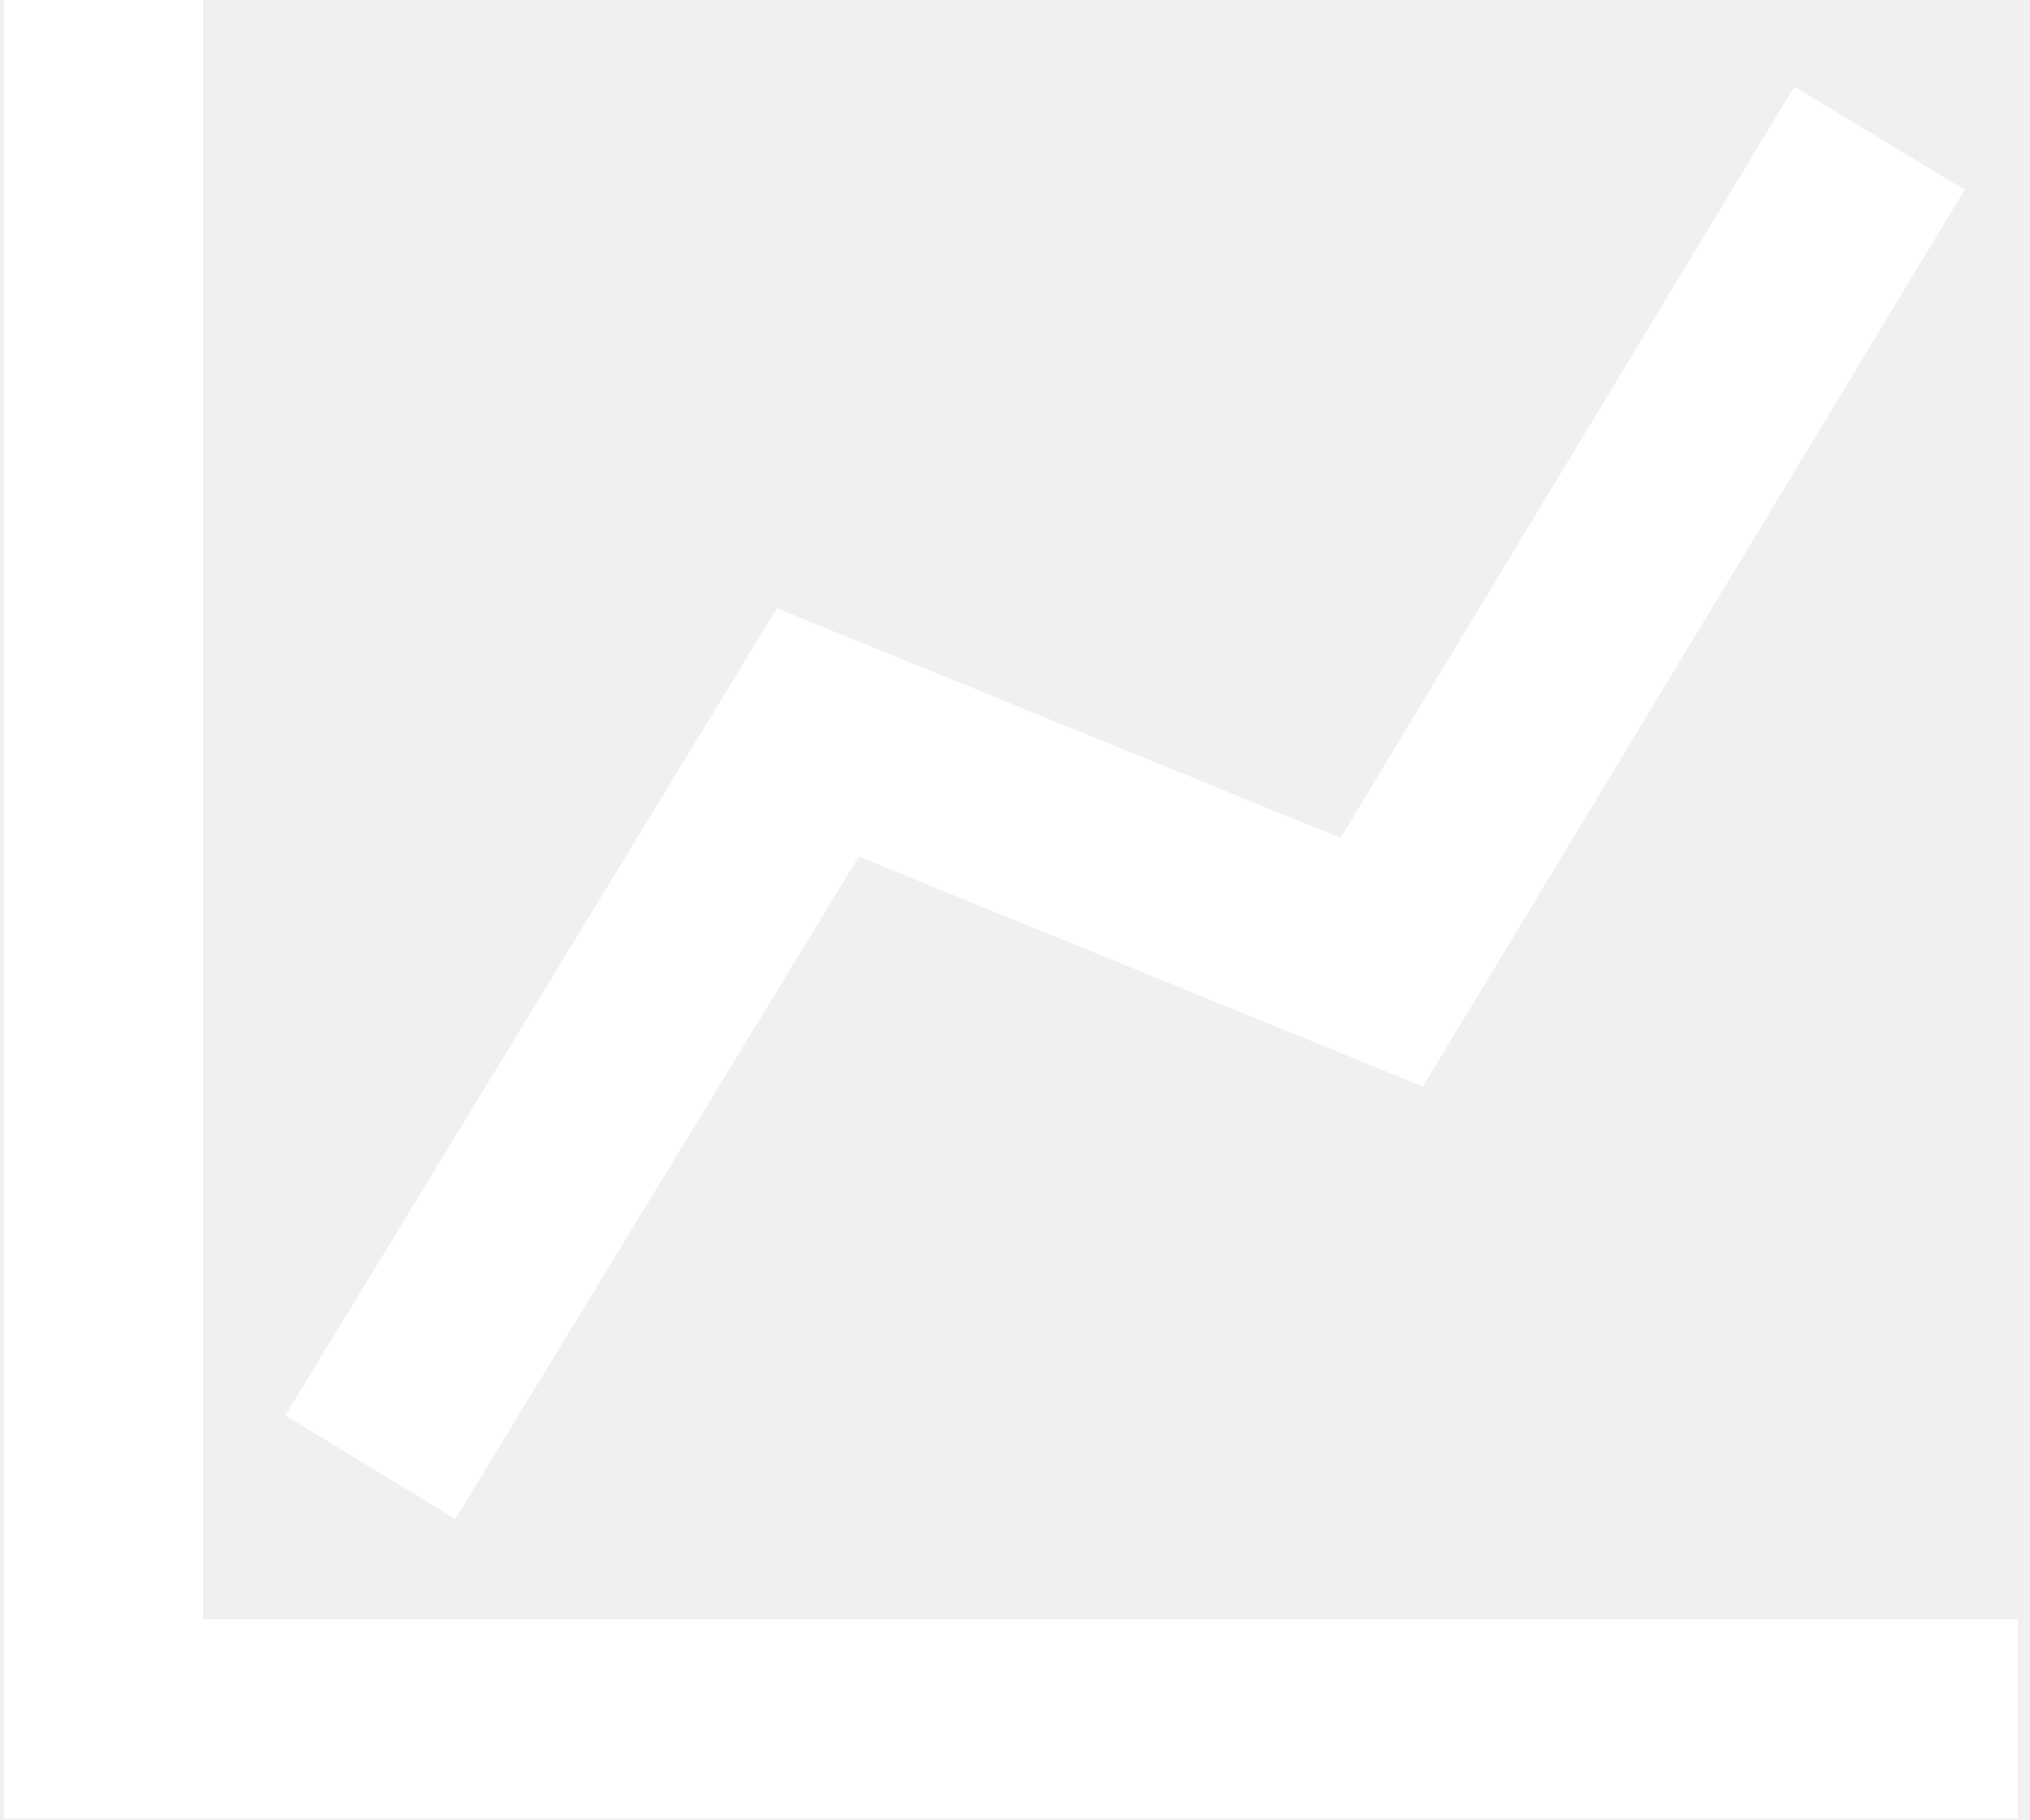
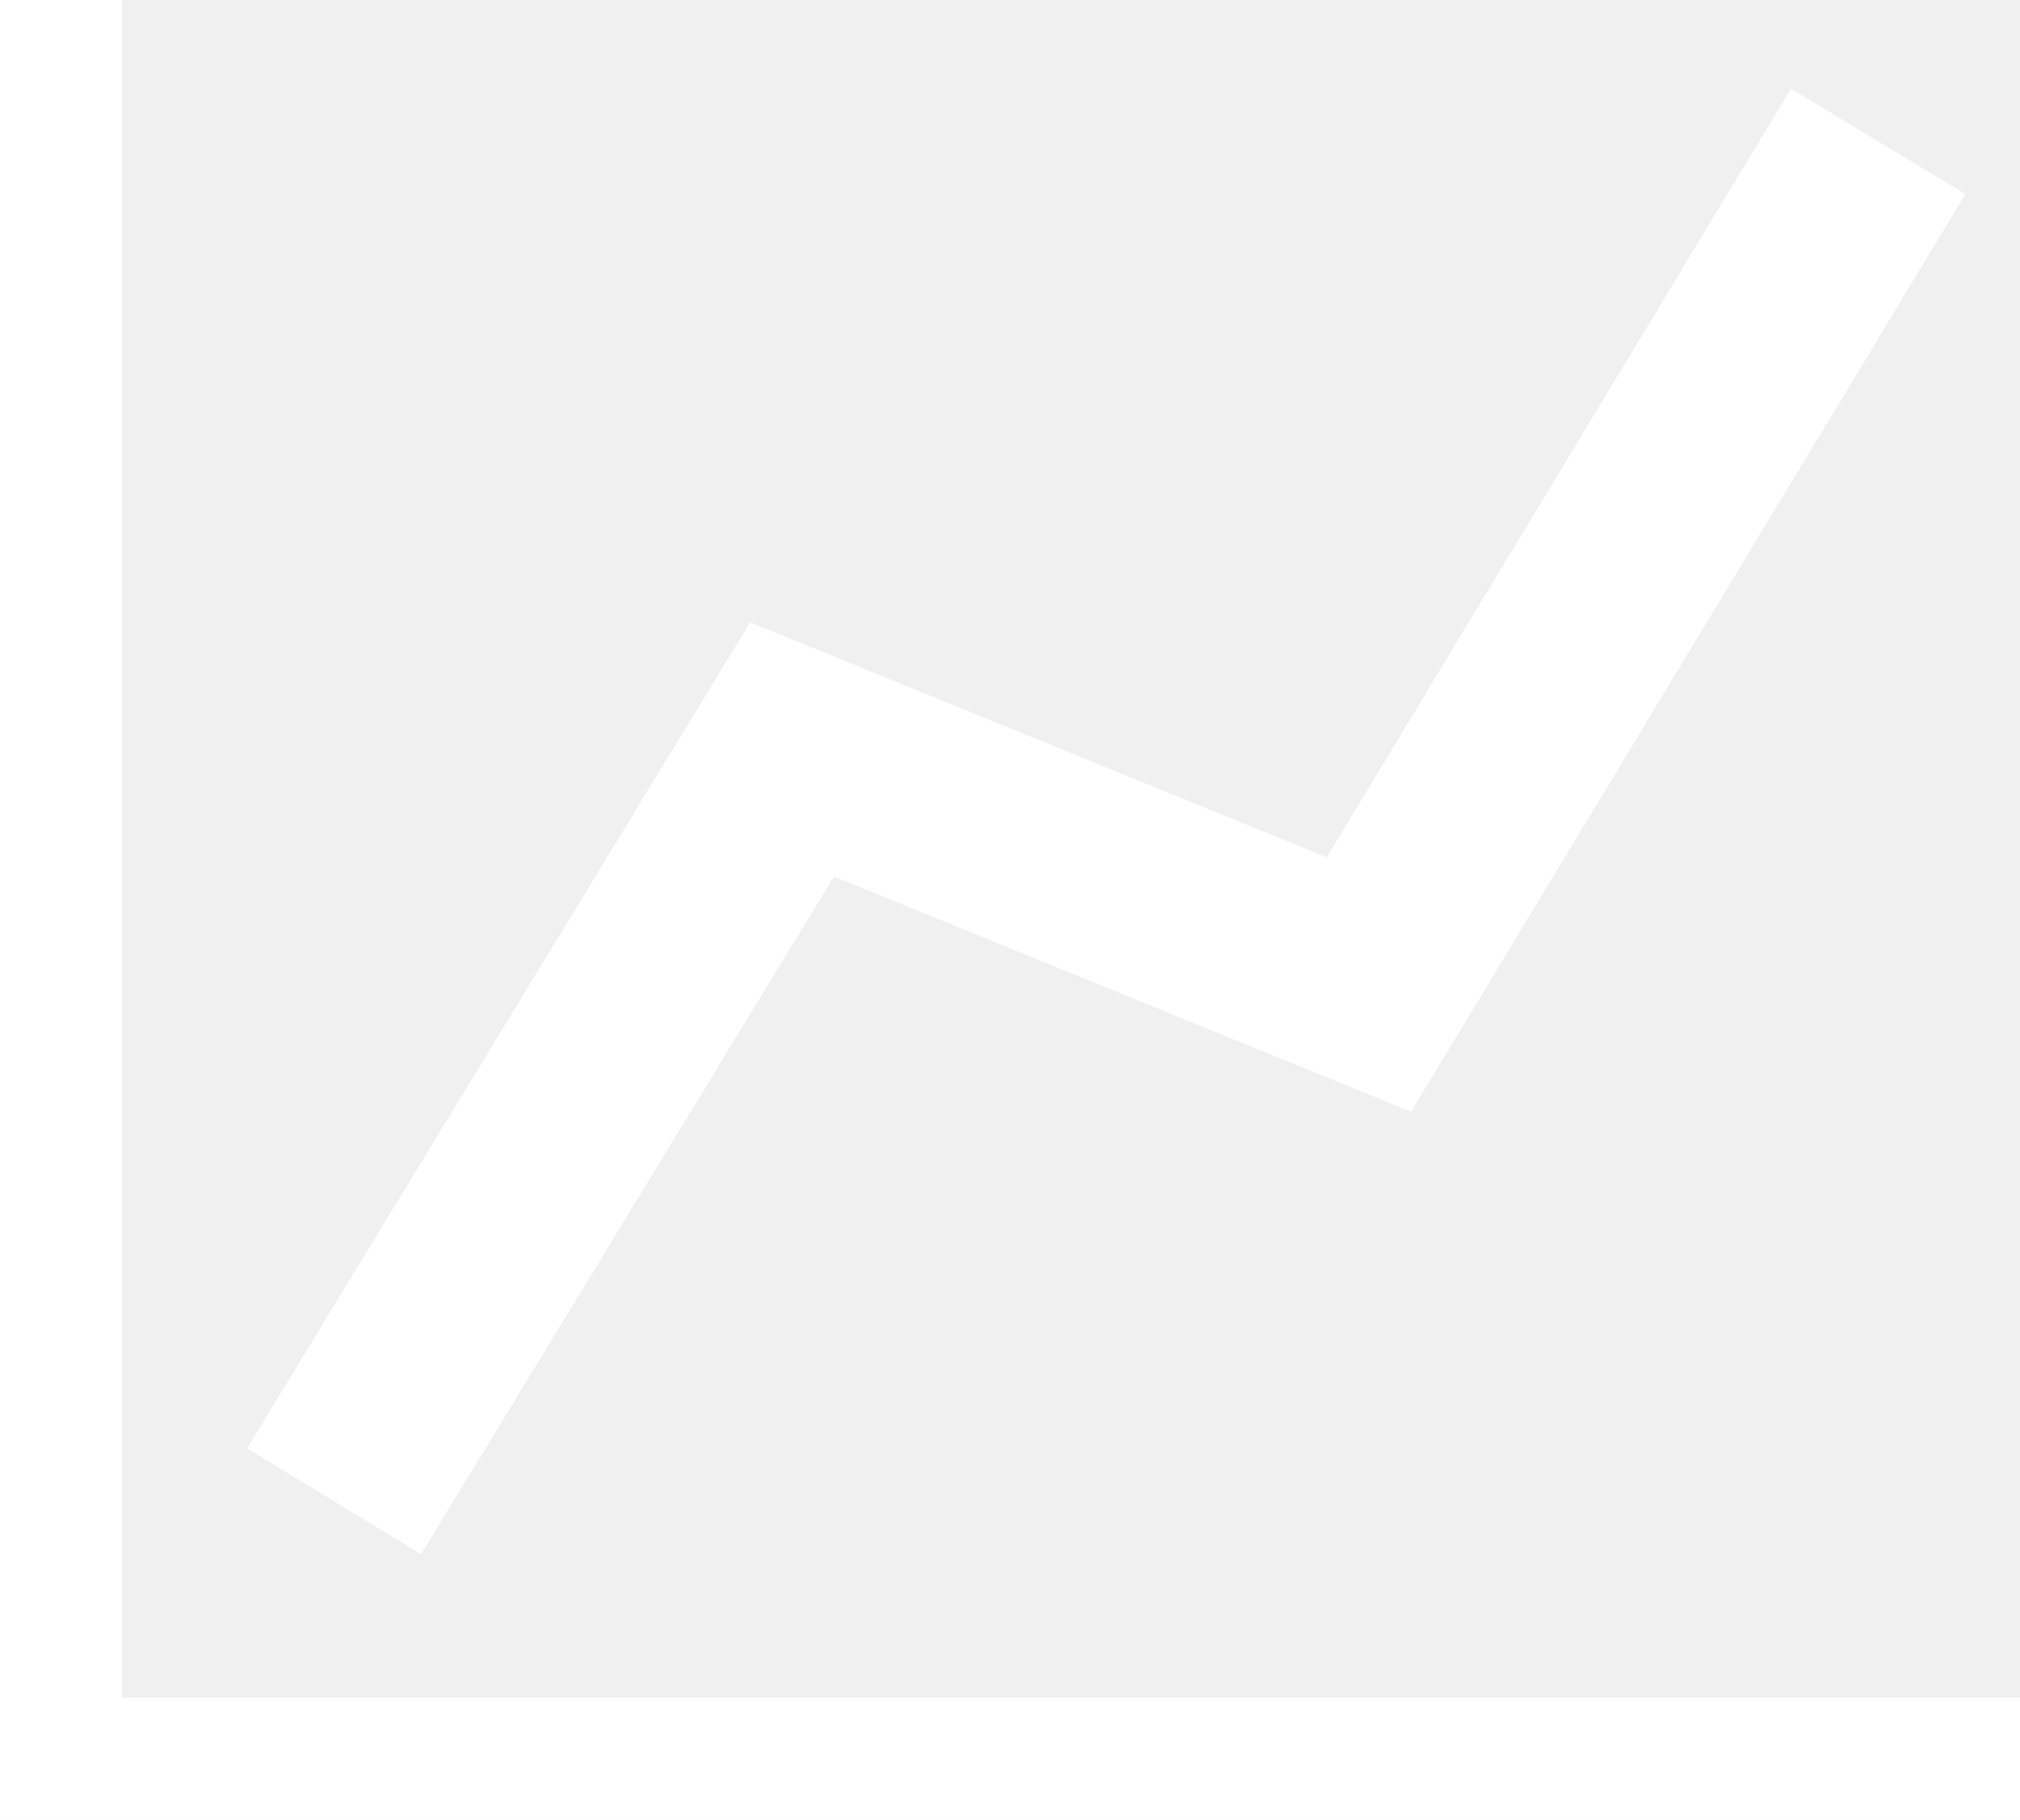
- <svg xmlns="http://www.w3.org/2000/svg" version="1.1" id="Layer_1" x="0px" y="0px" width="509.8px" height="456.8px" viewBox="-544 222.2 509.8 456.8" enable-background="new -544 222.2 509.8 456.8" xml:space="preserve">
-   <polyline fill="none" stroke="#FFFFFF" stroke-width="50" stroke-miterlimit="10" points="-451,590.6 -338.6,406.1 -197,463.8   -72,256.9 " />
-   <polyline fill="none" stroke="#FFFFFF" stroke-width="50" stroke-miterlimit="10" points="-518,222.2 -518,653.8 -37.2,653.8 " />
+ <svg xmlns="http://www.w3.org/2000/svg" version="1.1" id="Layer_1" x="0px" y="0px" width="495.8px" height="446.6px" viewBox="-533 222.2 495.8 446.6" enable-background="new -533 222.2 495.8 446.6" xml:space="preserve">
+   <g>
+     <polyline fill="none" stroke="#FFFFFF" stroke-width="50" stroke-miterlimit="10" points="-451,590.6 -338.6,406.1 -197,463.8    -72,256.9  " />
+     <polyline fill="none" stroke="#FFFFFF" stroke-width="30" stroke-miterlimit="10" points="-518,222.2 -518,653.8 -37.2,653.8  " />
+   </g>
</svg>
